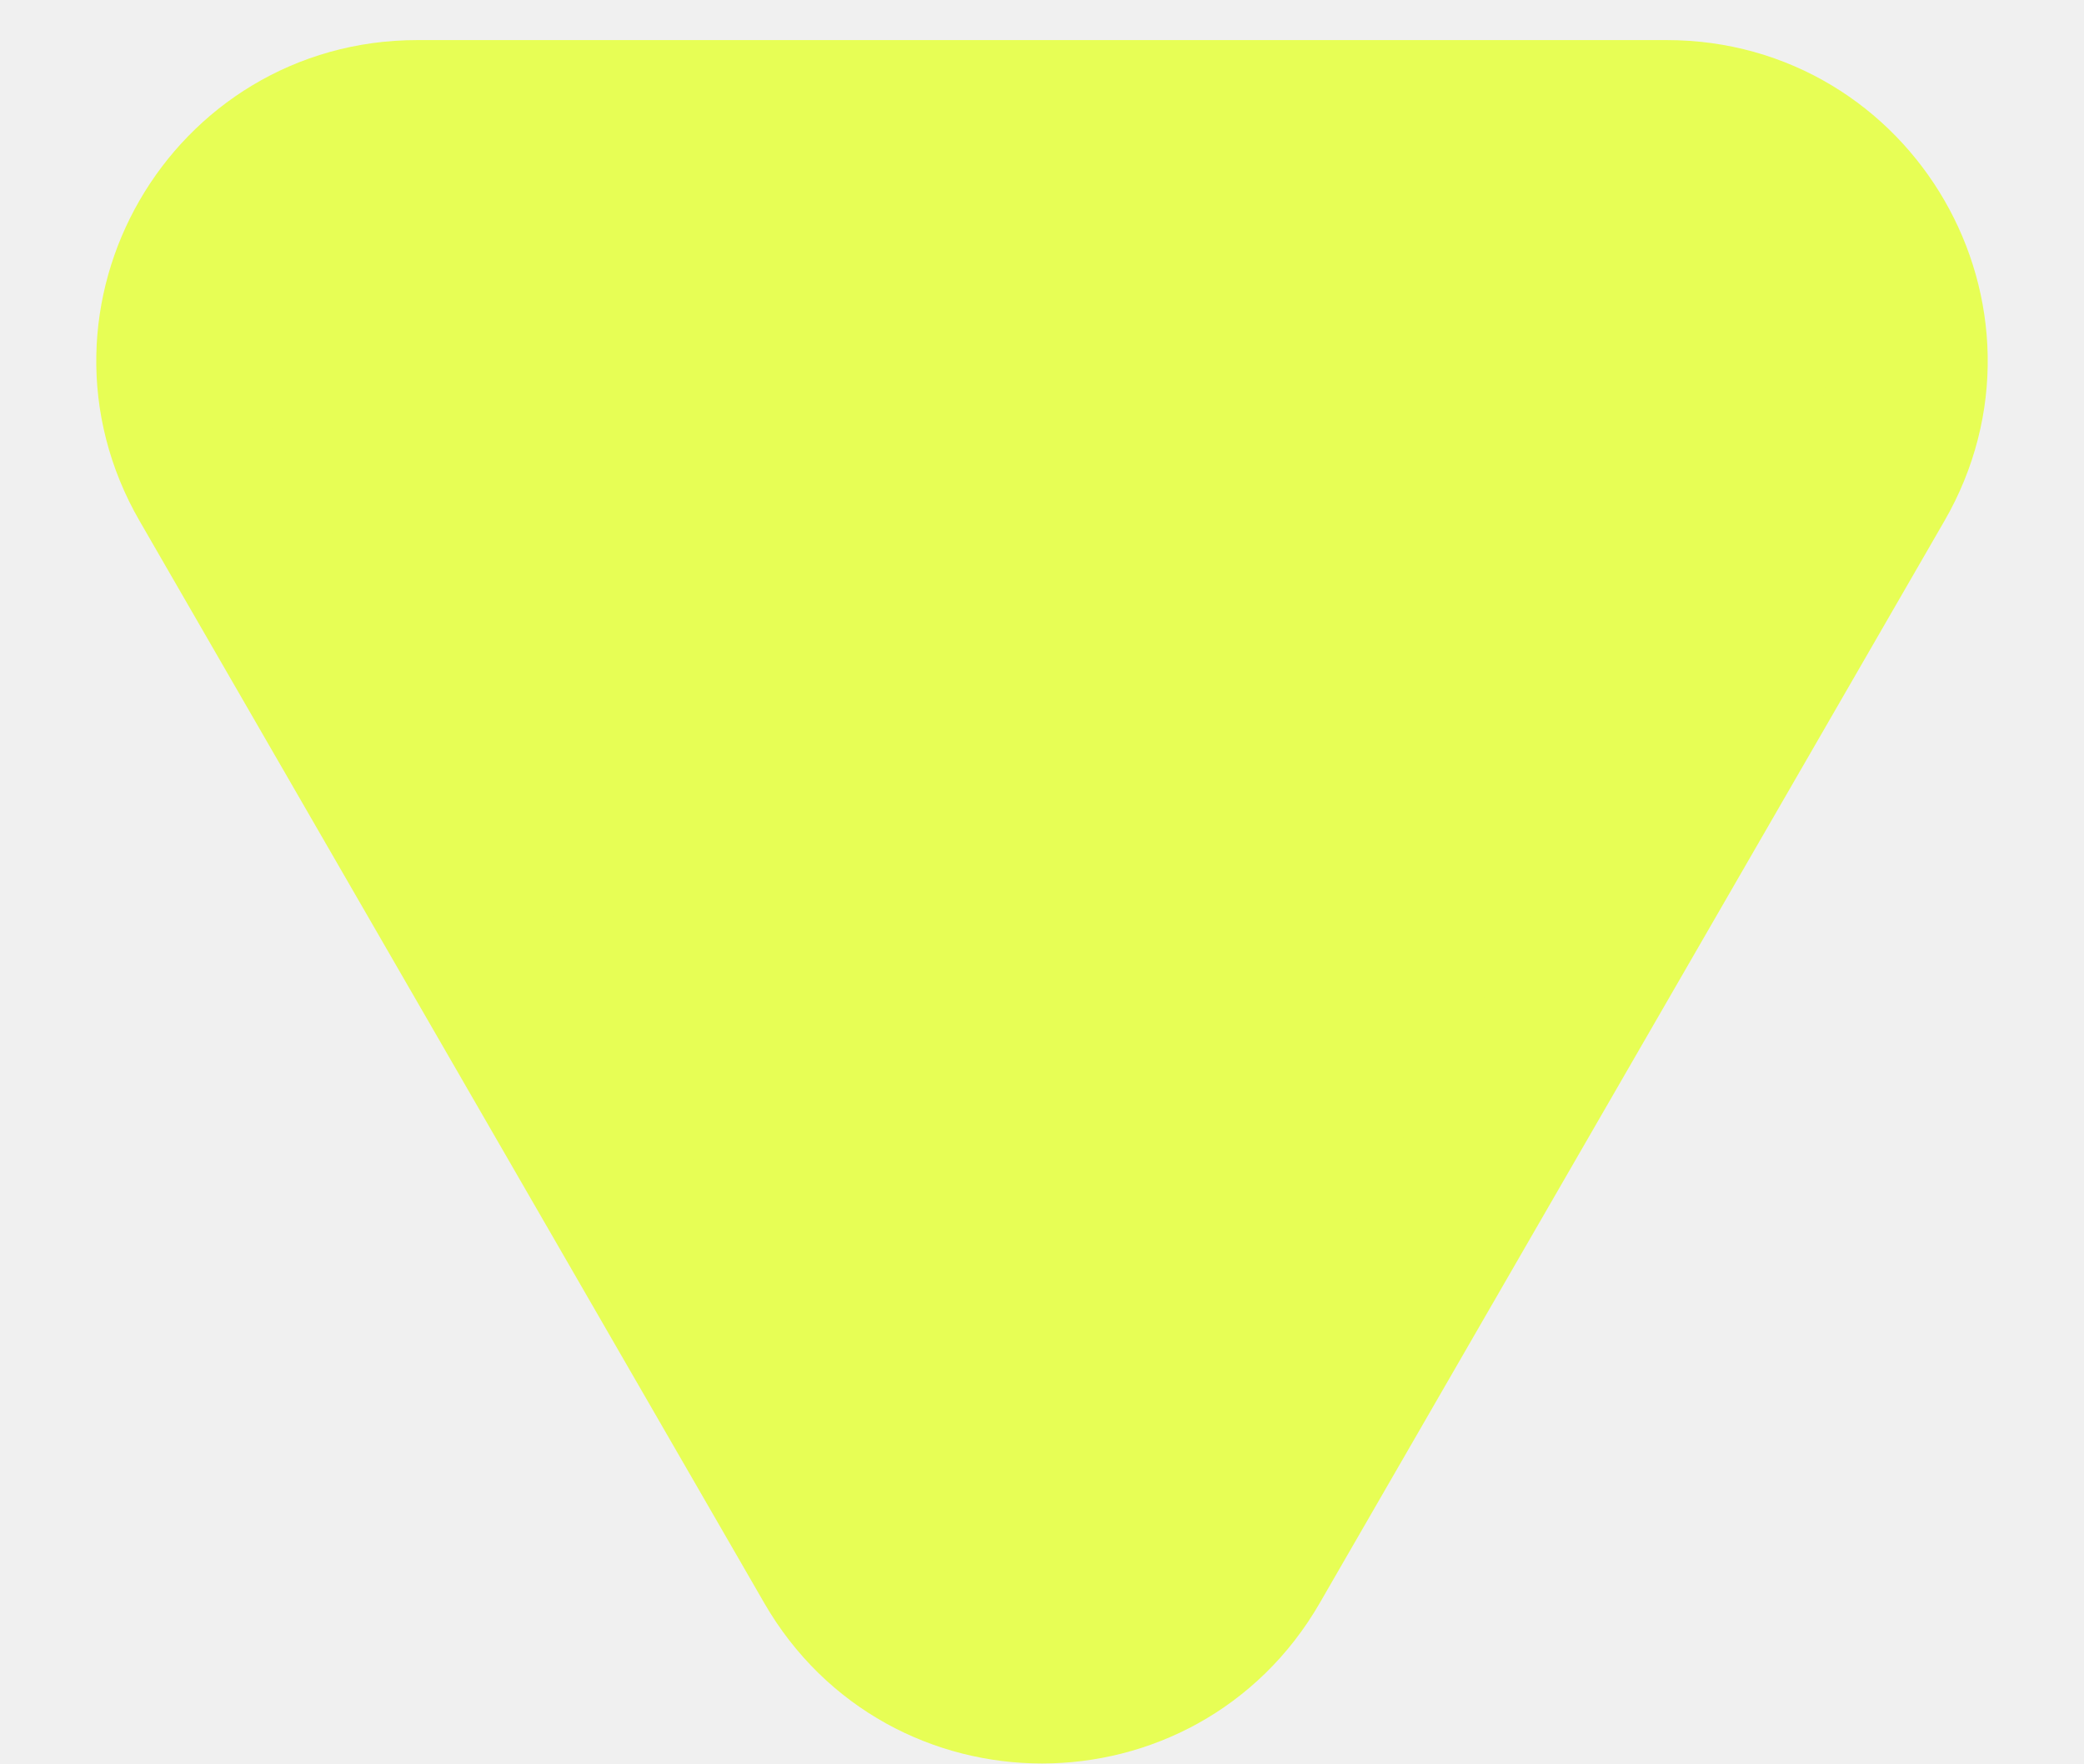
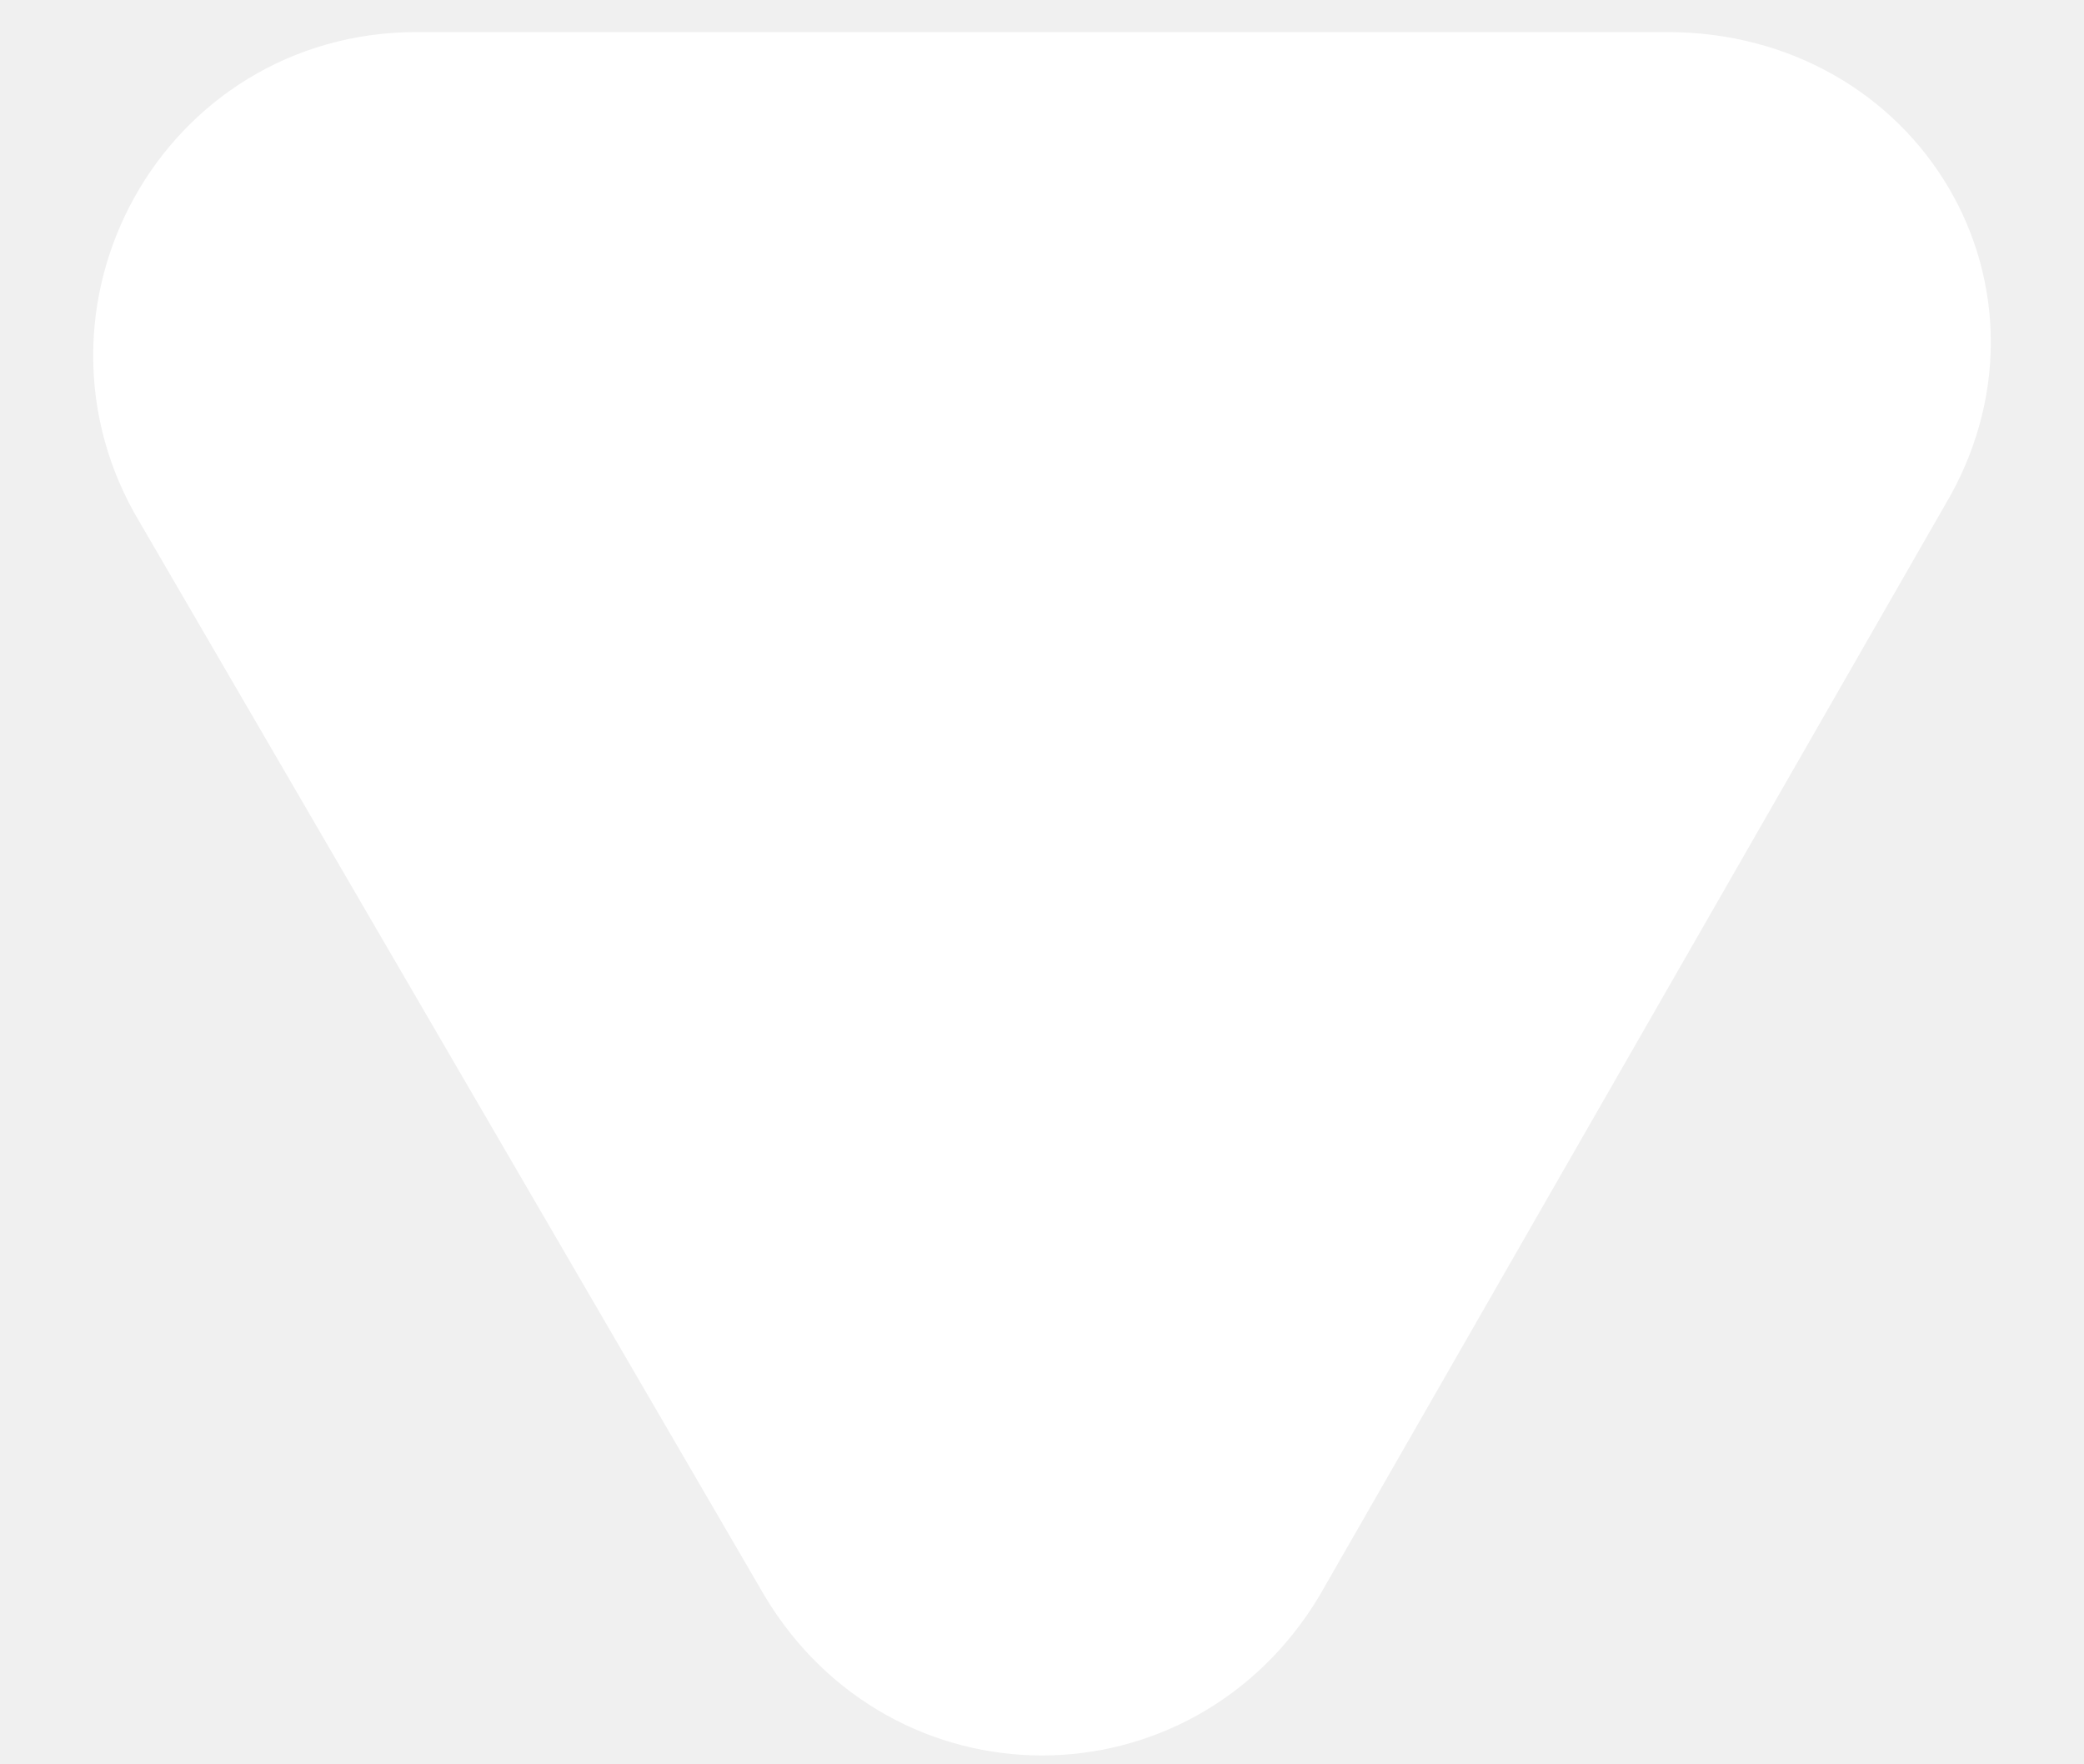
- <svg xmlns="http://www.w3.org/2000/svg" width="13" height="11" viewBox="0 0 13 11" fill="none">
-   <path d="M7.799 9.75C7.222 10.75 5.778 10.75 5.201 9.75L1.304 3C0.726 2 1.448 0.75 2.603 0.75L10.397 0.75C11.552 0.75 12.274 2 11.696 3L7.799 9.75Z" fill="#E7FE55" stroke="#E7FE55" />
+ <svg xmlns="http://www.w3.org/2000/svg" version="1.1" id="Слой_1" x="0px" y="0px" viewBox="0 0 13 11" style="enable-background:new 0 0 13 11;" xml:space="preserve">
+   <style type="text/css">
+ 	.st0{fill:#FFFFFF;stroke:#FFFFFF;}
+ </style>
+   <path class="st0" d="M7.8,9.7c-0.6,1-2,1-2.6,0L1.3,3C0.7,2,1.4,0.7,2.6,0.7l7.8,0c1.2,0,1.9,1.2,1.3,2.2L7.8,9.7z" />
</svg>
